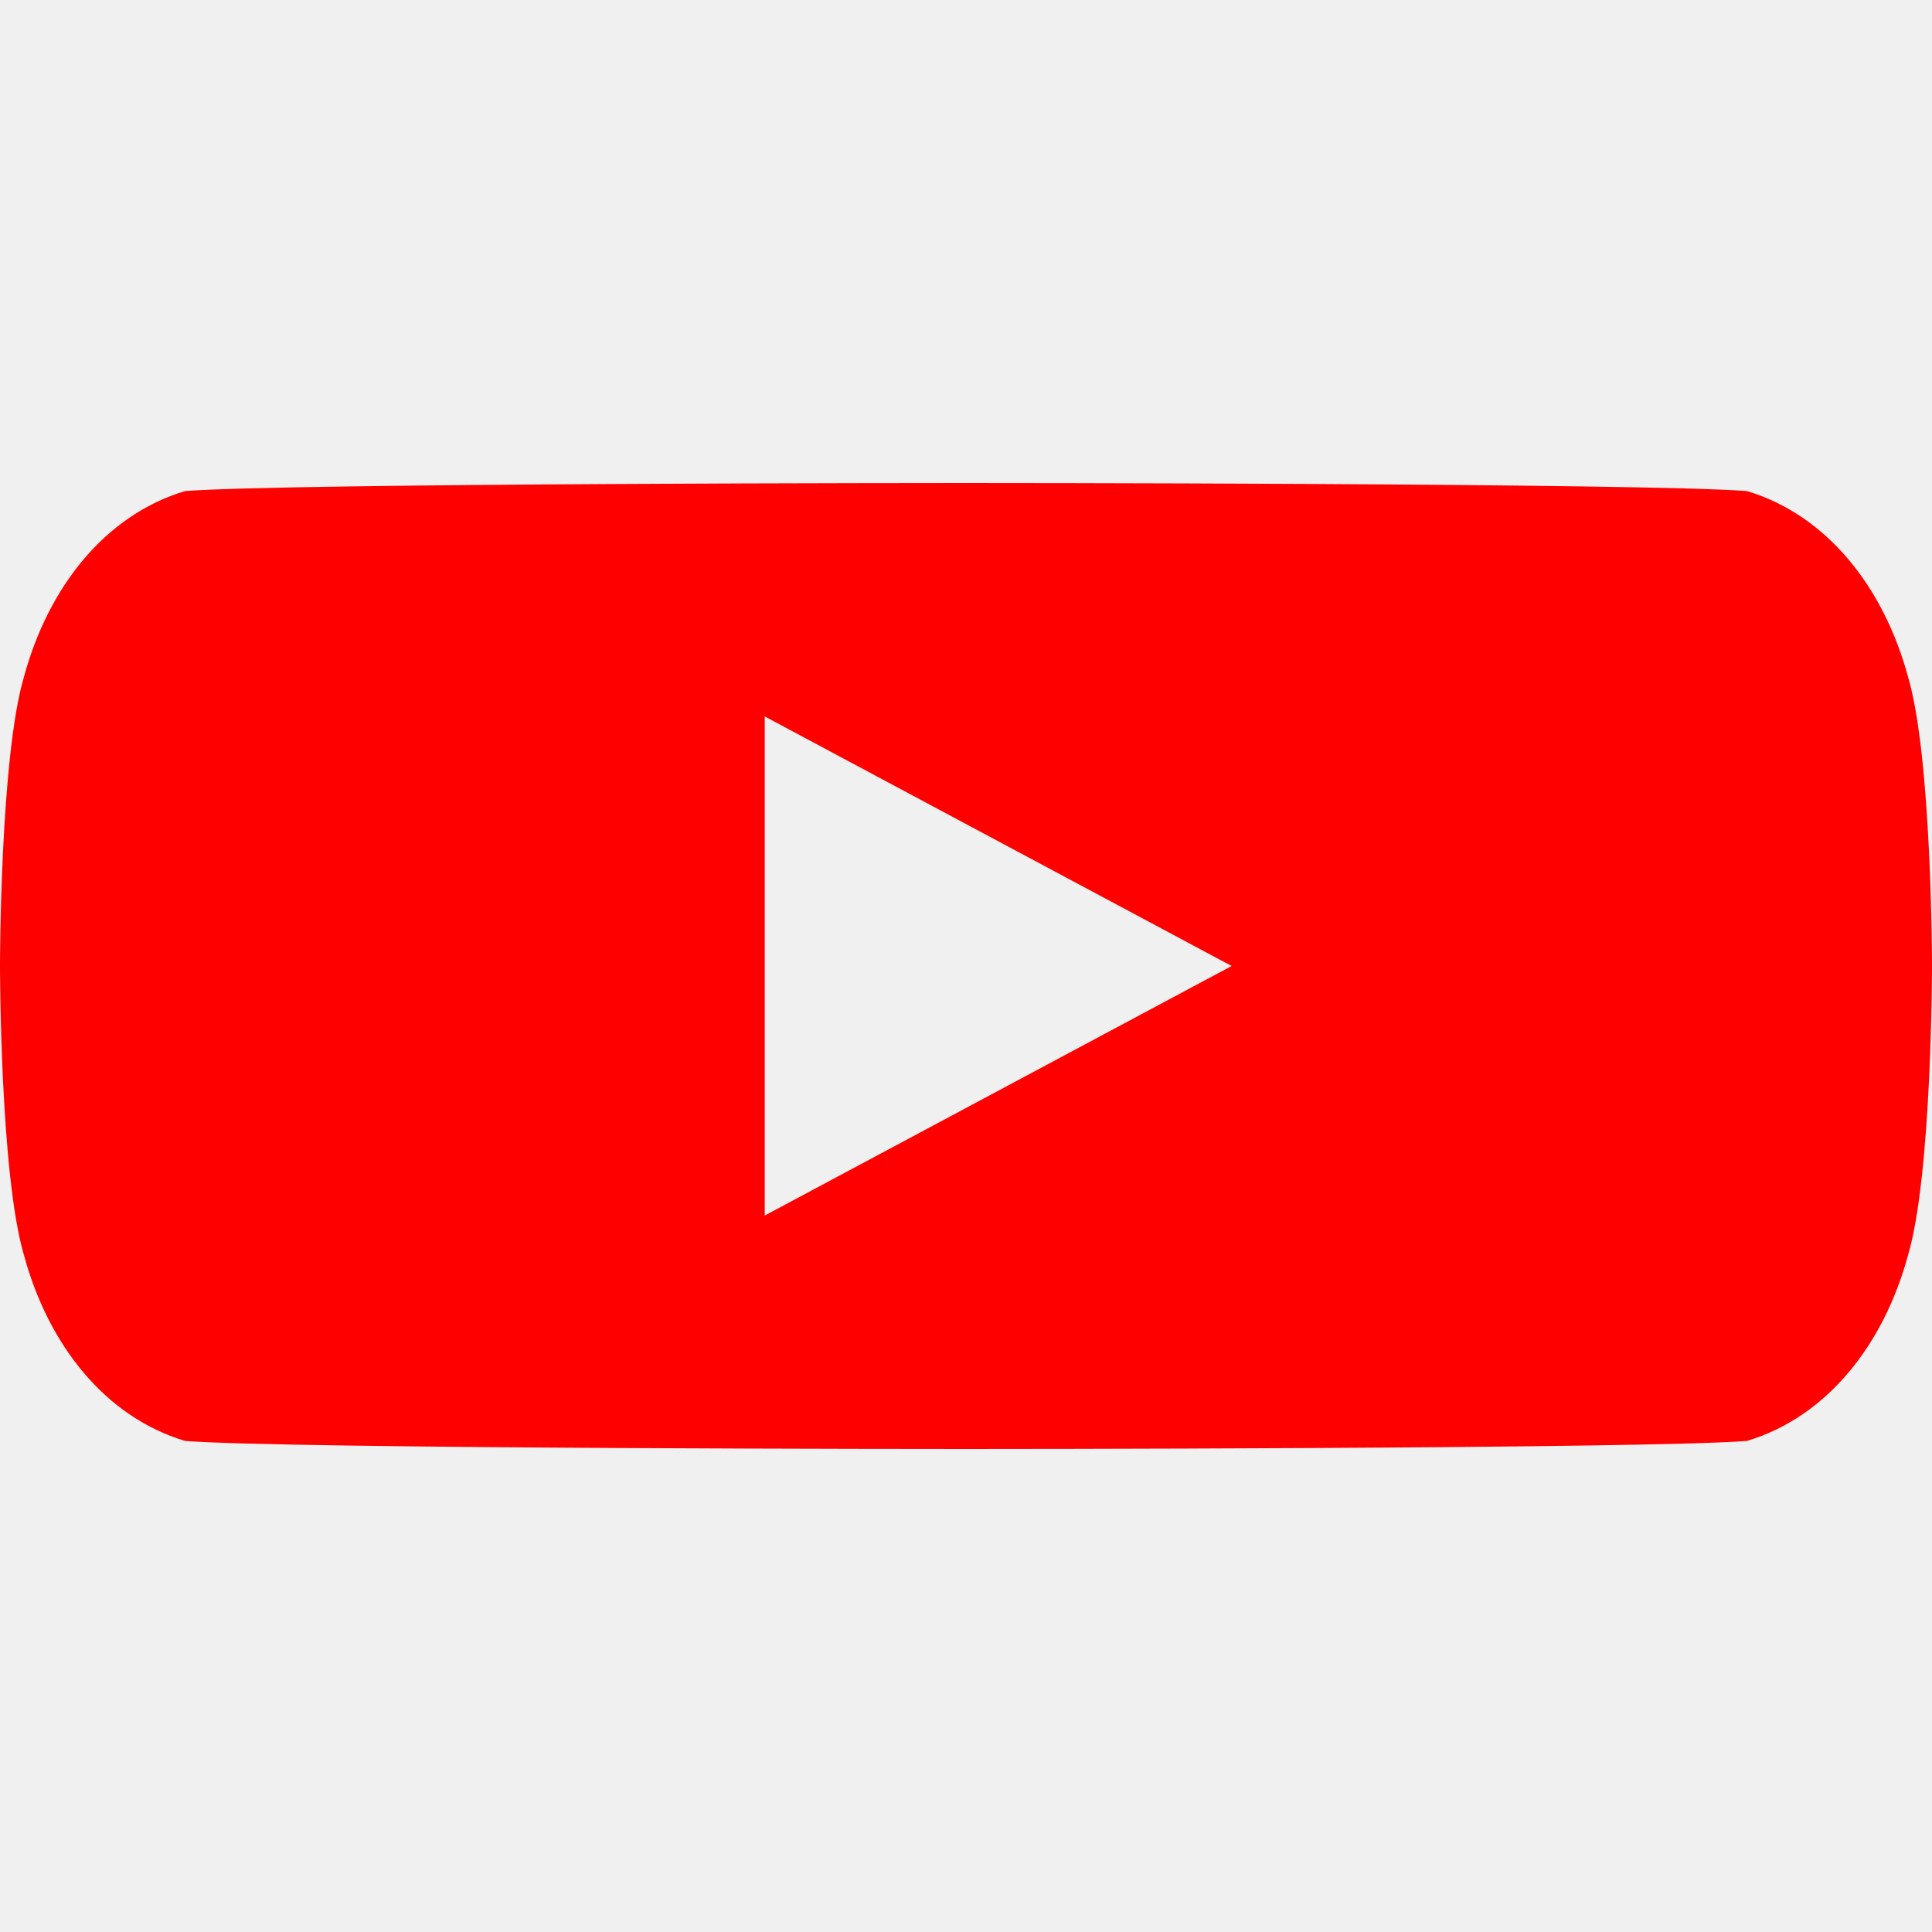
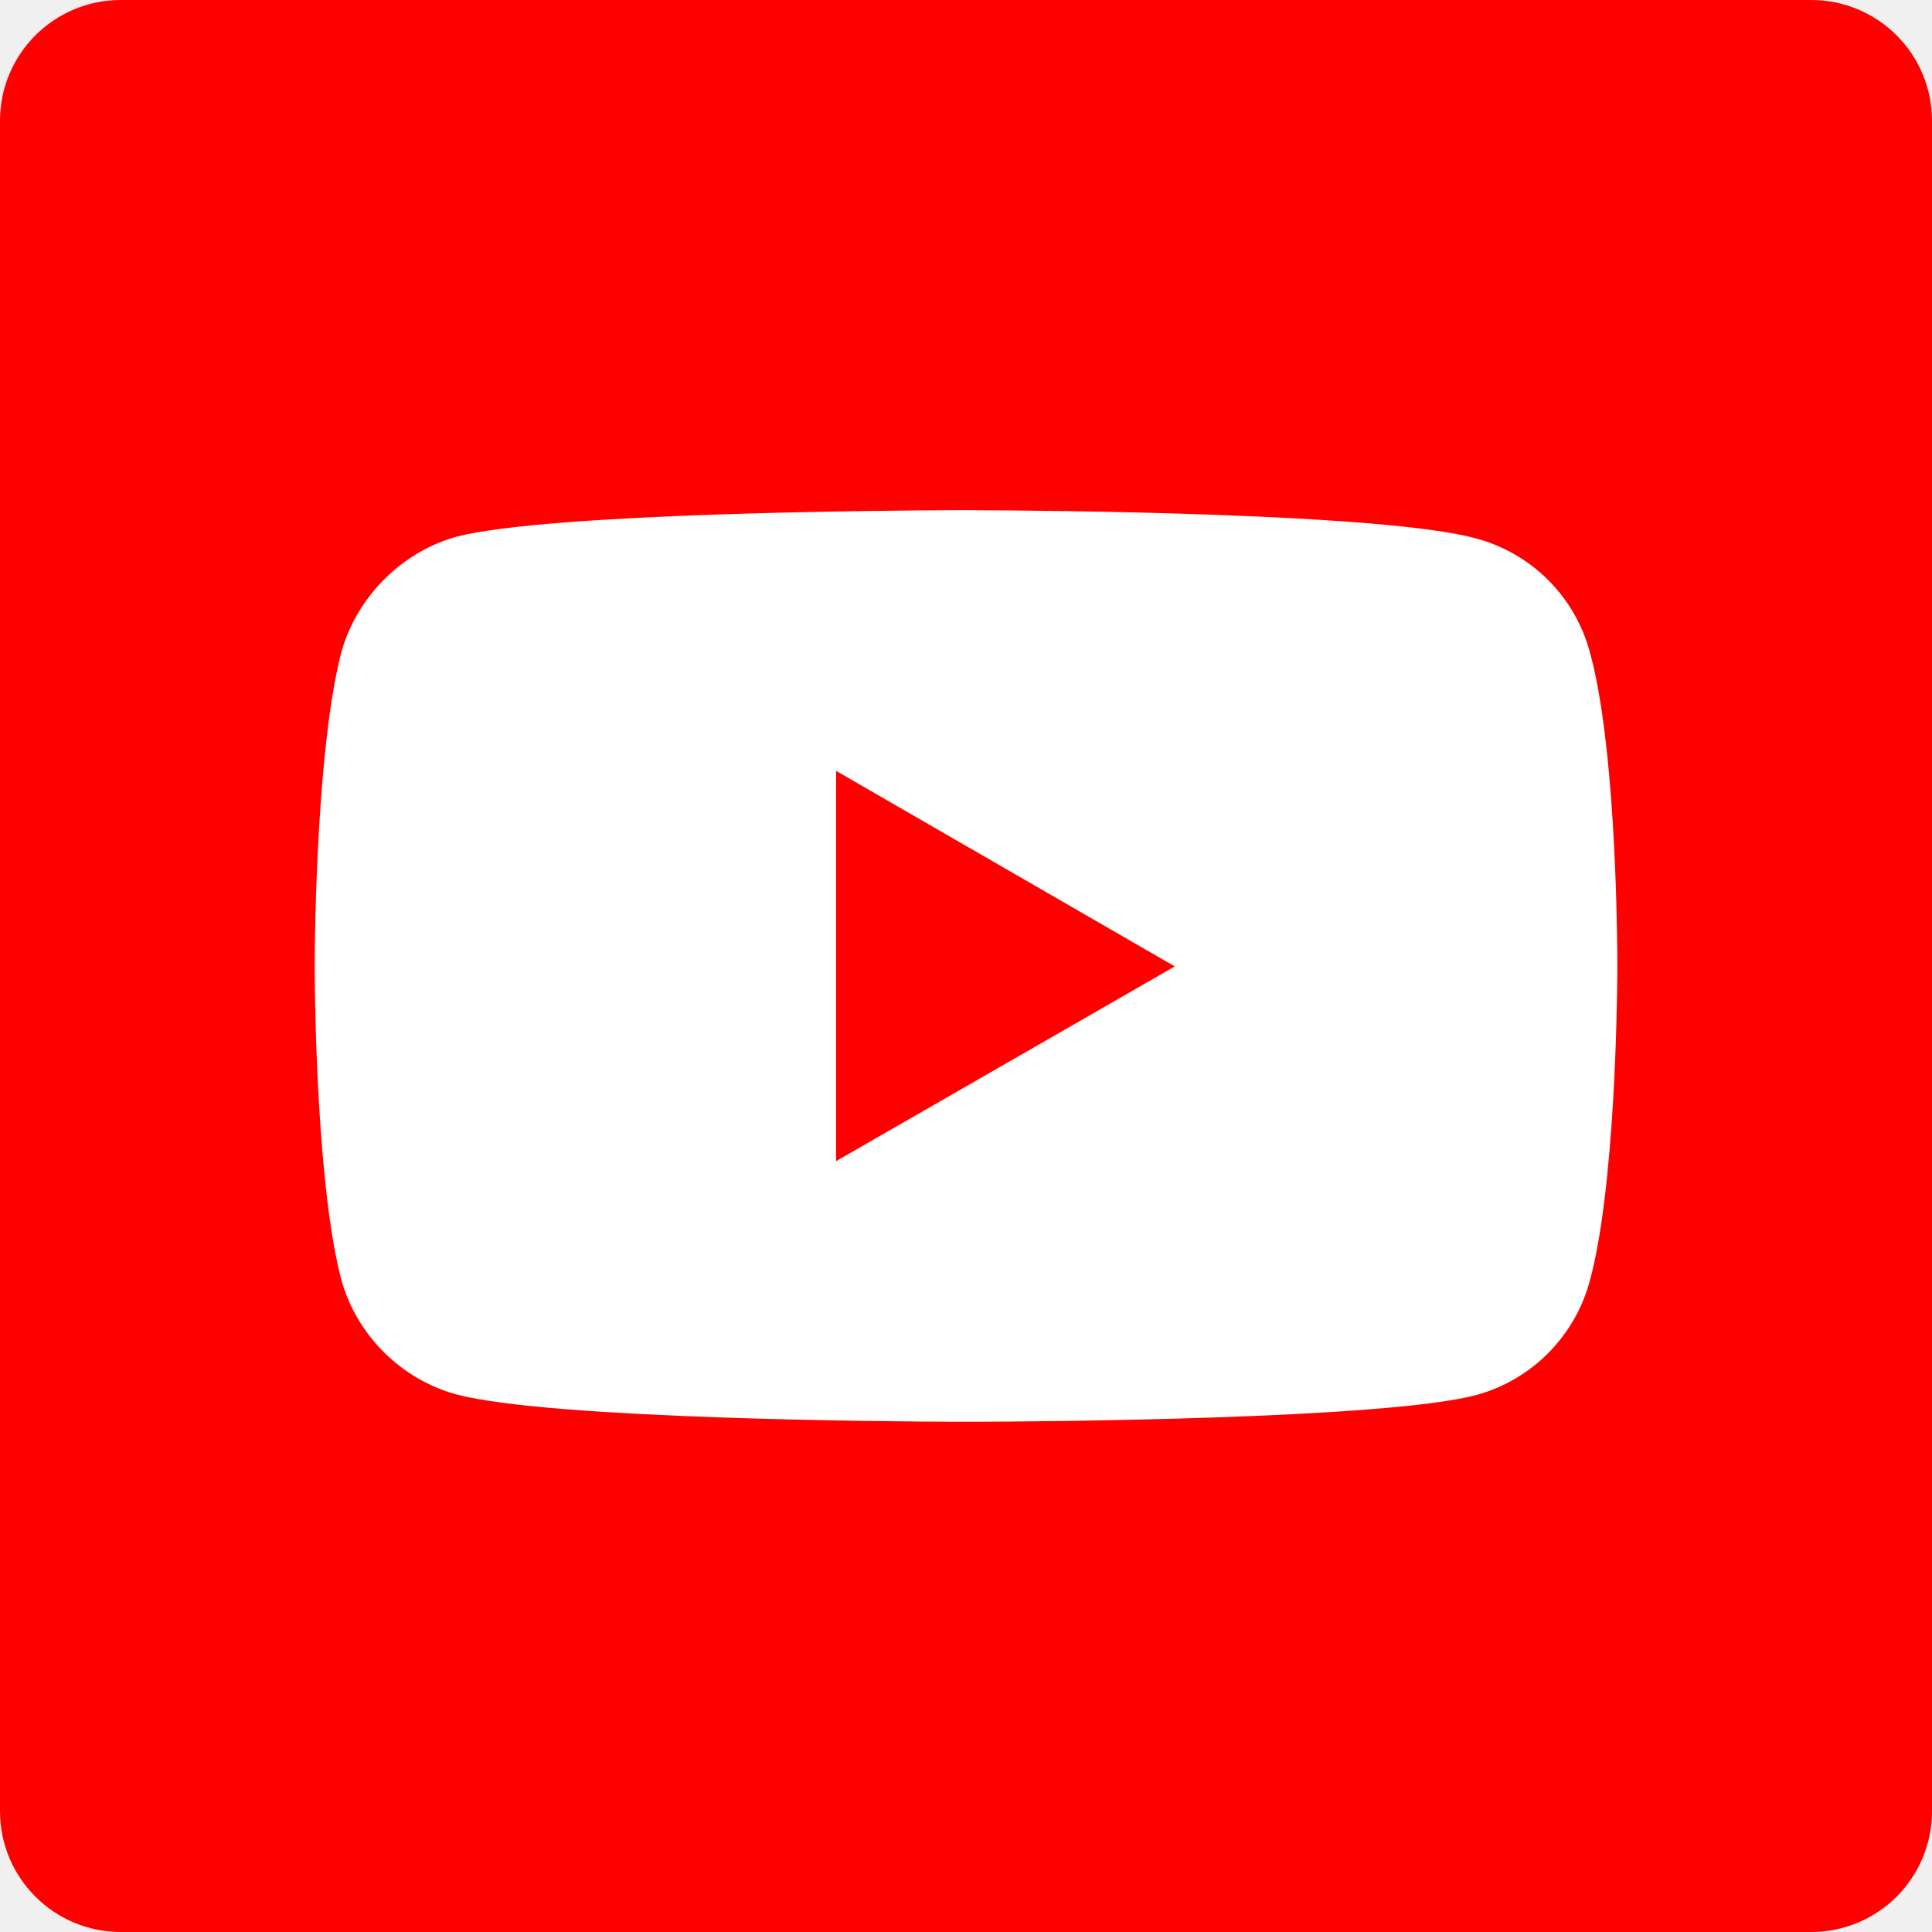
- <svg xmlns="http://www.w3.org/2000/svg" width="48px" height="48px" viewBox="0 0 24 24">
-   <path d="M23.7,8.4c-0.3-1.1-1-2-2-2.3C20.4,6,12,6,12,6S3.6,6,2.3,6.1C1.3,6.4,0.6,7.3,0.3,8.4C0,9.4,0,12,0,12s0,2.6,0.3,3.6 c0.3,1.1,1,2,2,2.3C3.6,18,12,18,12,18s8.4,0,9.7-0.1c1-0.3,1.7-1.2,2-2.3C24,14.6,24,12,24,12S24,9.4,23.7,8.4z M9.5,15.1V8.9l5.8,3.1L9.5,15.1z" fill="#FF0000" />
+ <svg xmlns="http://www.w3.org/2000/svg" width="32" height="32">
+   <g fill="none" fill-rule="evenodd">
+     <rect fill="#FFF" width="32" height="32" rx="2" />
+     <path d="M30 0a2 2 0 012 2v28a2 2 0 01-2 2H2a2 2 0 01-2-2V2a2 2 0 012-2h28zM16.152 8.45h-.317c-1.026.004-6.739.04-8.277.44-.907.253-1.653 1-1.906 1.92-.397 1.528-.436 4.535-.44 5.103v.188c.004.57.043 3.585.44 5.09.253.92.986 1.652 1.906 1.905 1.55.412 7.253.45 8.277.453h.317c1.028-.003 6.752-.04 8.29-.44a2.681 2.681 0 001.893-1.905c.41-1.517.449-4.523.453-5.09v-.258c-.005-.714-.047-3.573-.453-5.047a2.664 2.664 0 00-1.892-1.892c-1.54-.424-7.263-.463-8.291-.466zm-2.304 4.318l5.61 3.239-5.61 3.225v-6.464z" fill="red" />
+   </g>
</svg>
